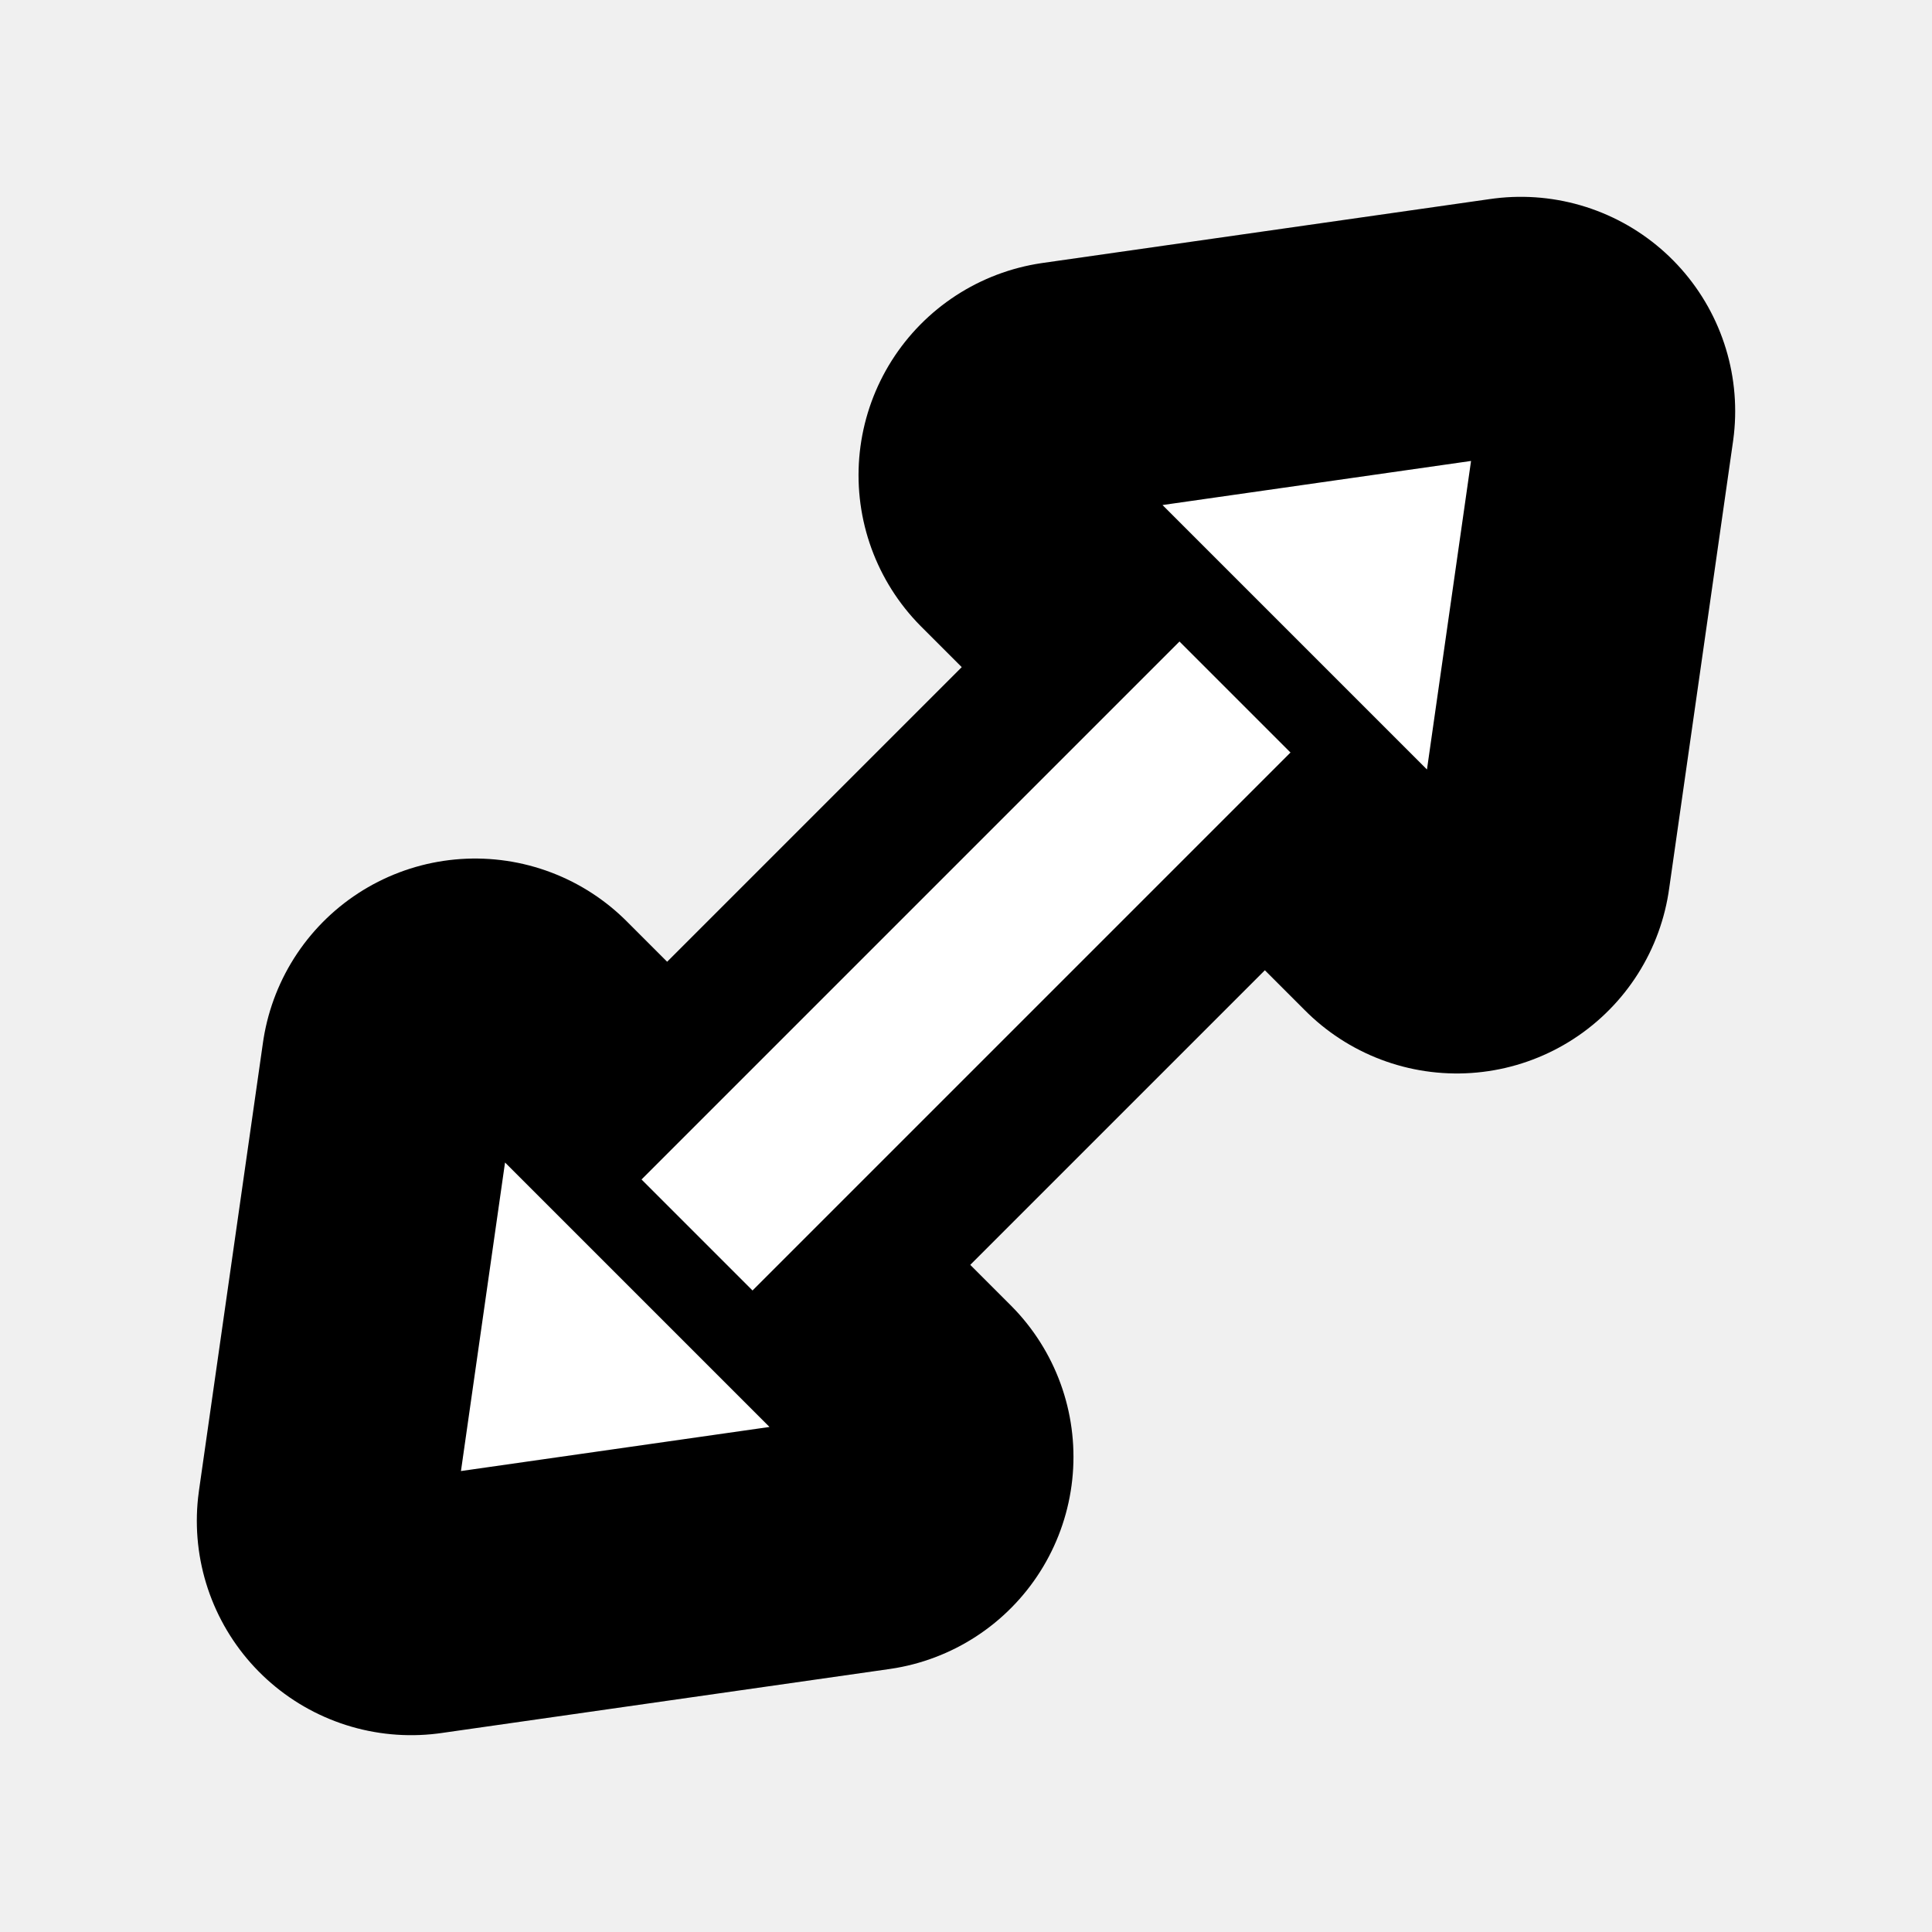
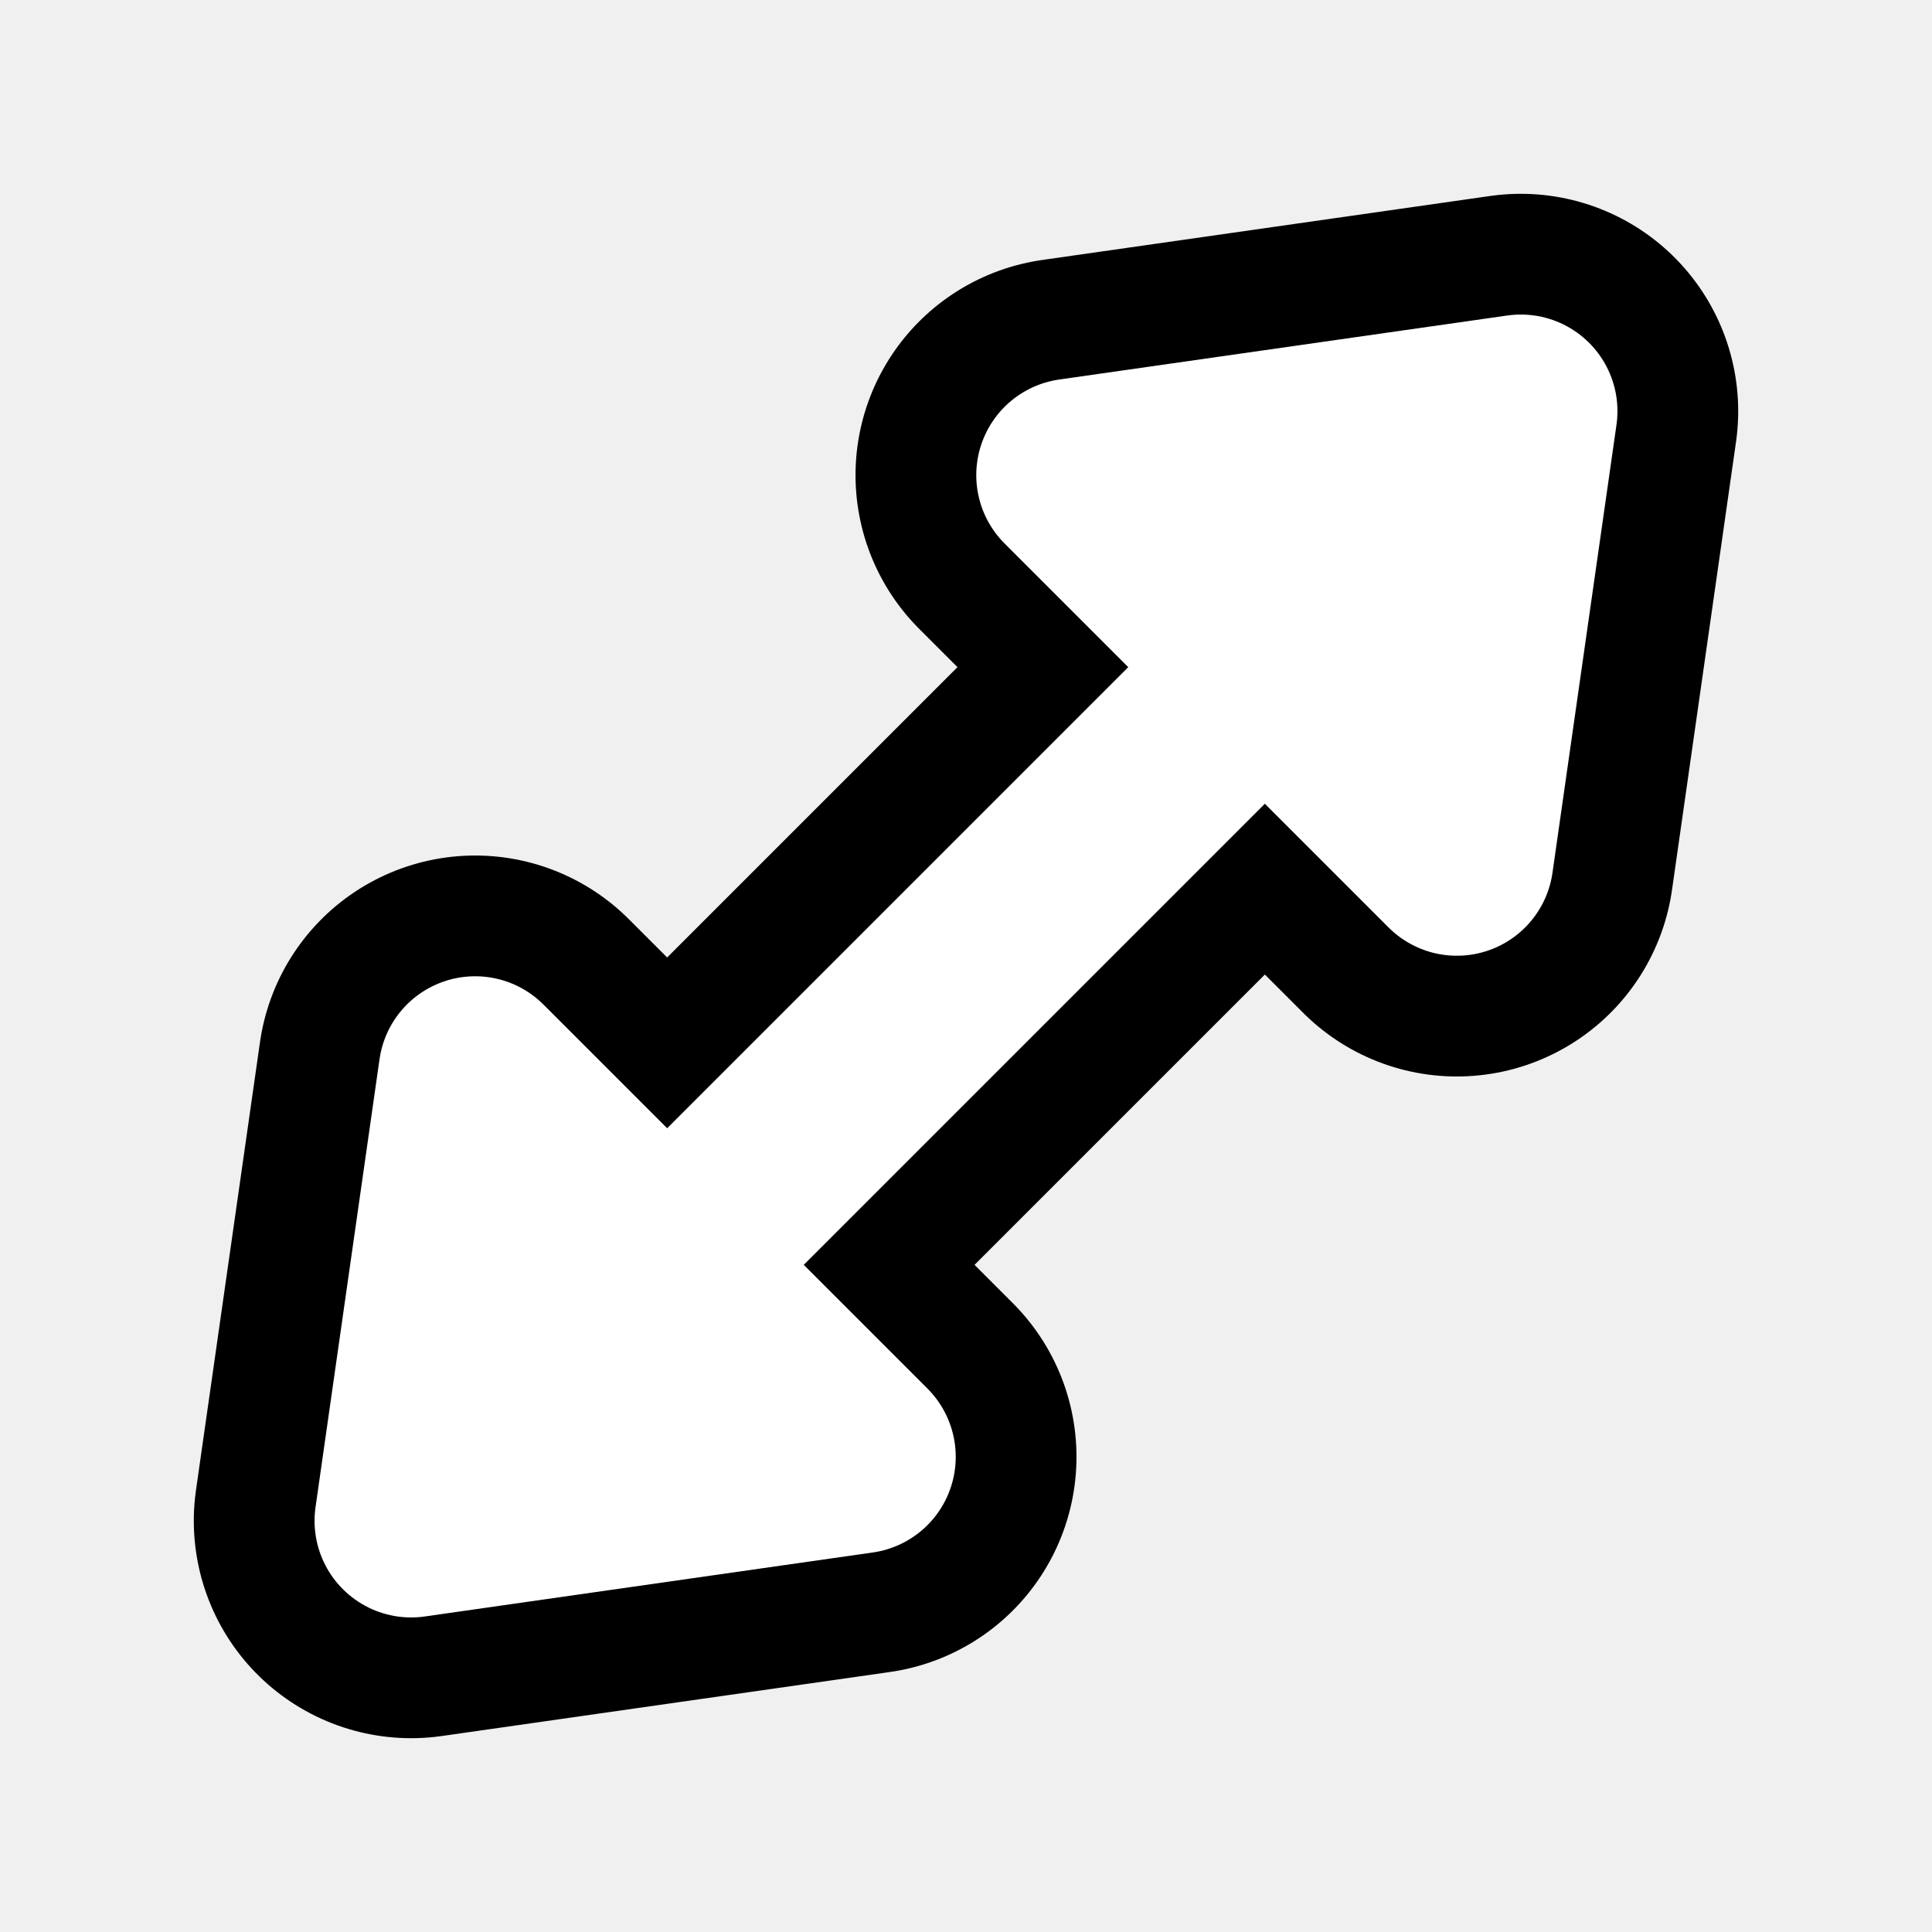
<svg xmlns="http://www.w3.org/2000/svg" viewBox="0 0 32 32" width="32" height="32">
  <g>
-     <path d="M9.64 22.36 L22.36 9.64" fill="none" stroke="#000000" stroke-width="7.1" stroke-linejoin="round" stroke-linecap="round" />
-     <path d="M6.81 25.19 L7.87 17.77 L14.23 24.13 Z" fill="#000000" stroke="#000000" stroke-width="7.1" stroke-linejoin="round" stroke-linecap="round" />
-     <path d="M25.19 6.81 L17.77 7.87 L24.13 14.23 Z" fill="#000000" stroke="#000000" stroke-width="7.1" stroke-linejoin="round" stroke-linecap="round" />
-     <path d="M9.64 22.36 L22.36 9.64" fill="none" stroke="#ffffff" stroke-width="2.6" stroke-linejoin="round" stroke-linecap="round" />
-     <path d="M6.81 25.19 L7.87 17.77 L14.23 24.13 Z" fill="#ffffff" stroke="#000000" stroke-width="1.4" stroke-linejoin="round" stroke-linecap="round" />
-     <path d="M25.19 6.81 L17.77 7.87 L24.13 14.23 Z" fill="#ffffff" stroke="#000000" stroke-width="1.4" stroke-linejoin="round" stroke-linecap="round" />
+     <path d="M9.64 22.36 L22.36 9.64" fill="none" stroke="#000000" stroke-width="7.2" stroke-linejoin="round" stroke-linecap="round" />
+     <path d="M6.81 25.19 L7.87 17.77 L14.23 24.13 Z" fill="none" stroke="#000000" stroke-width="7.2" stroke-linejoin="round" stroke-linecap="round" />
+     <path d="M25.19 6.81 L17.77 7.87 L24.13 14.23 Z" fill="none" stroke="#000000" stroke-width="7.2" stroke-linejoin="round" stroke-linecap="round" />
+     <path d="M9.64 22.36 L22.36 9.64" fill="none" stroke="#ffffff" stroke-width="3.2" stroke-linejoin="round" stroke-linecap="round" />
+     <path d="M6.81 25.19 L7.87 17.77 L14.23 24.13 Z" fill="none" stroke="#ffffff" stroke-width="3.2" stroke-linejoin="round" stroke-linecap="round" />
+     <path d="M25.19 6.81 L17.77 7.87 L24.13 14.23 Z" fill="none" stroke="#ffffff" stroke-width="3.2" stroke-linejoin="round" stroke-linecap="round" />
  </g>
</svg>
